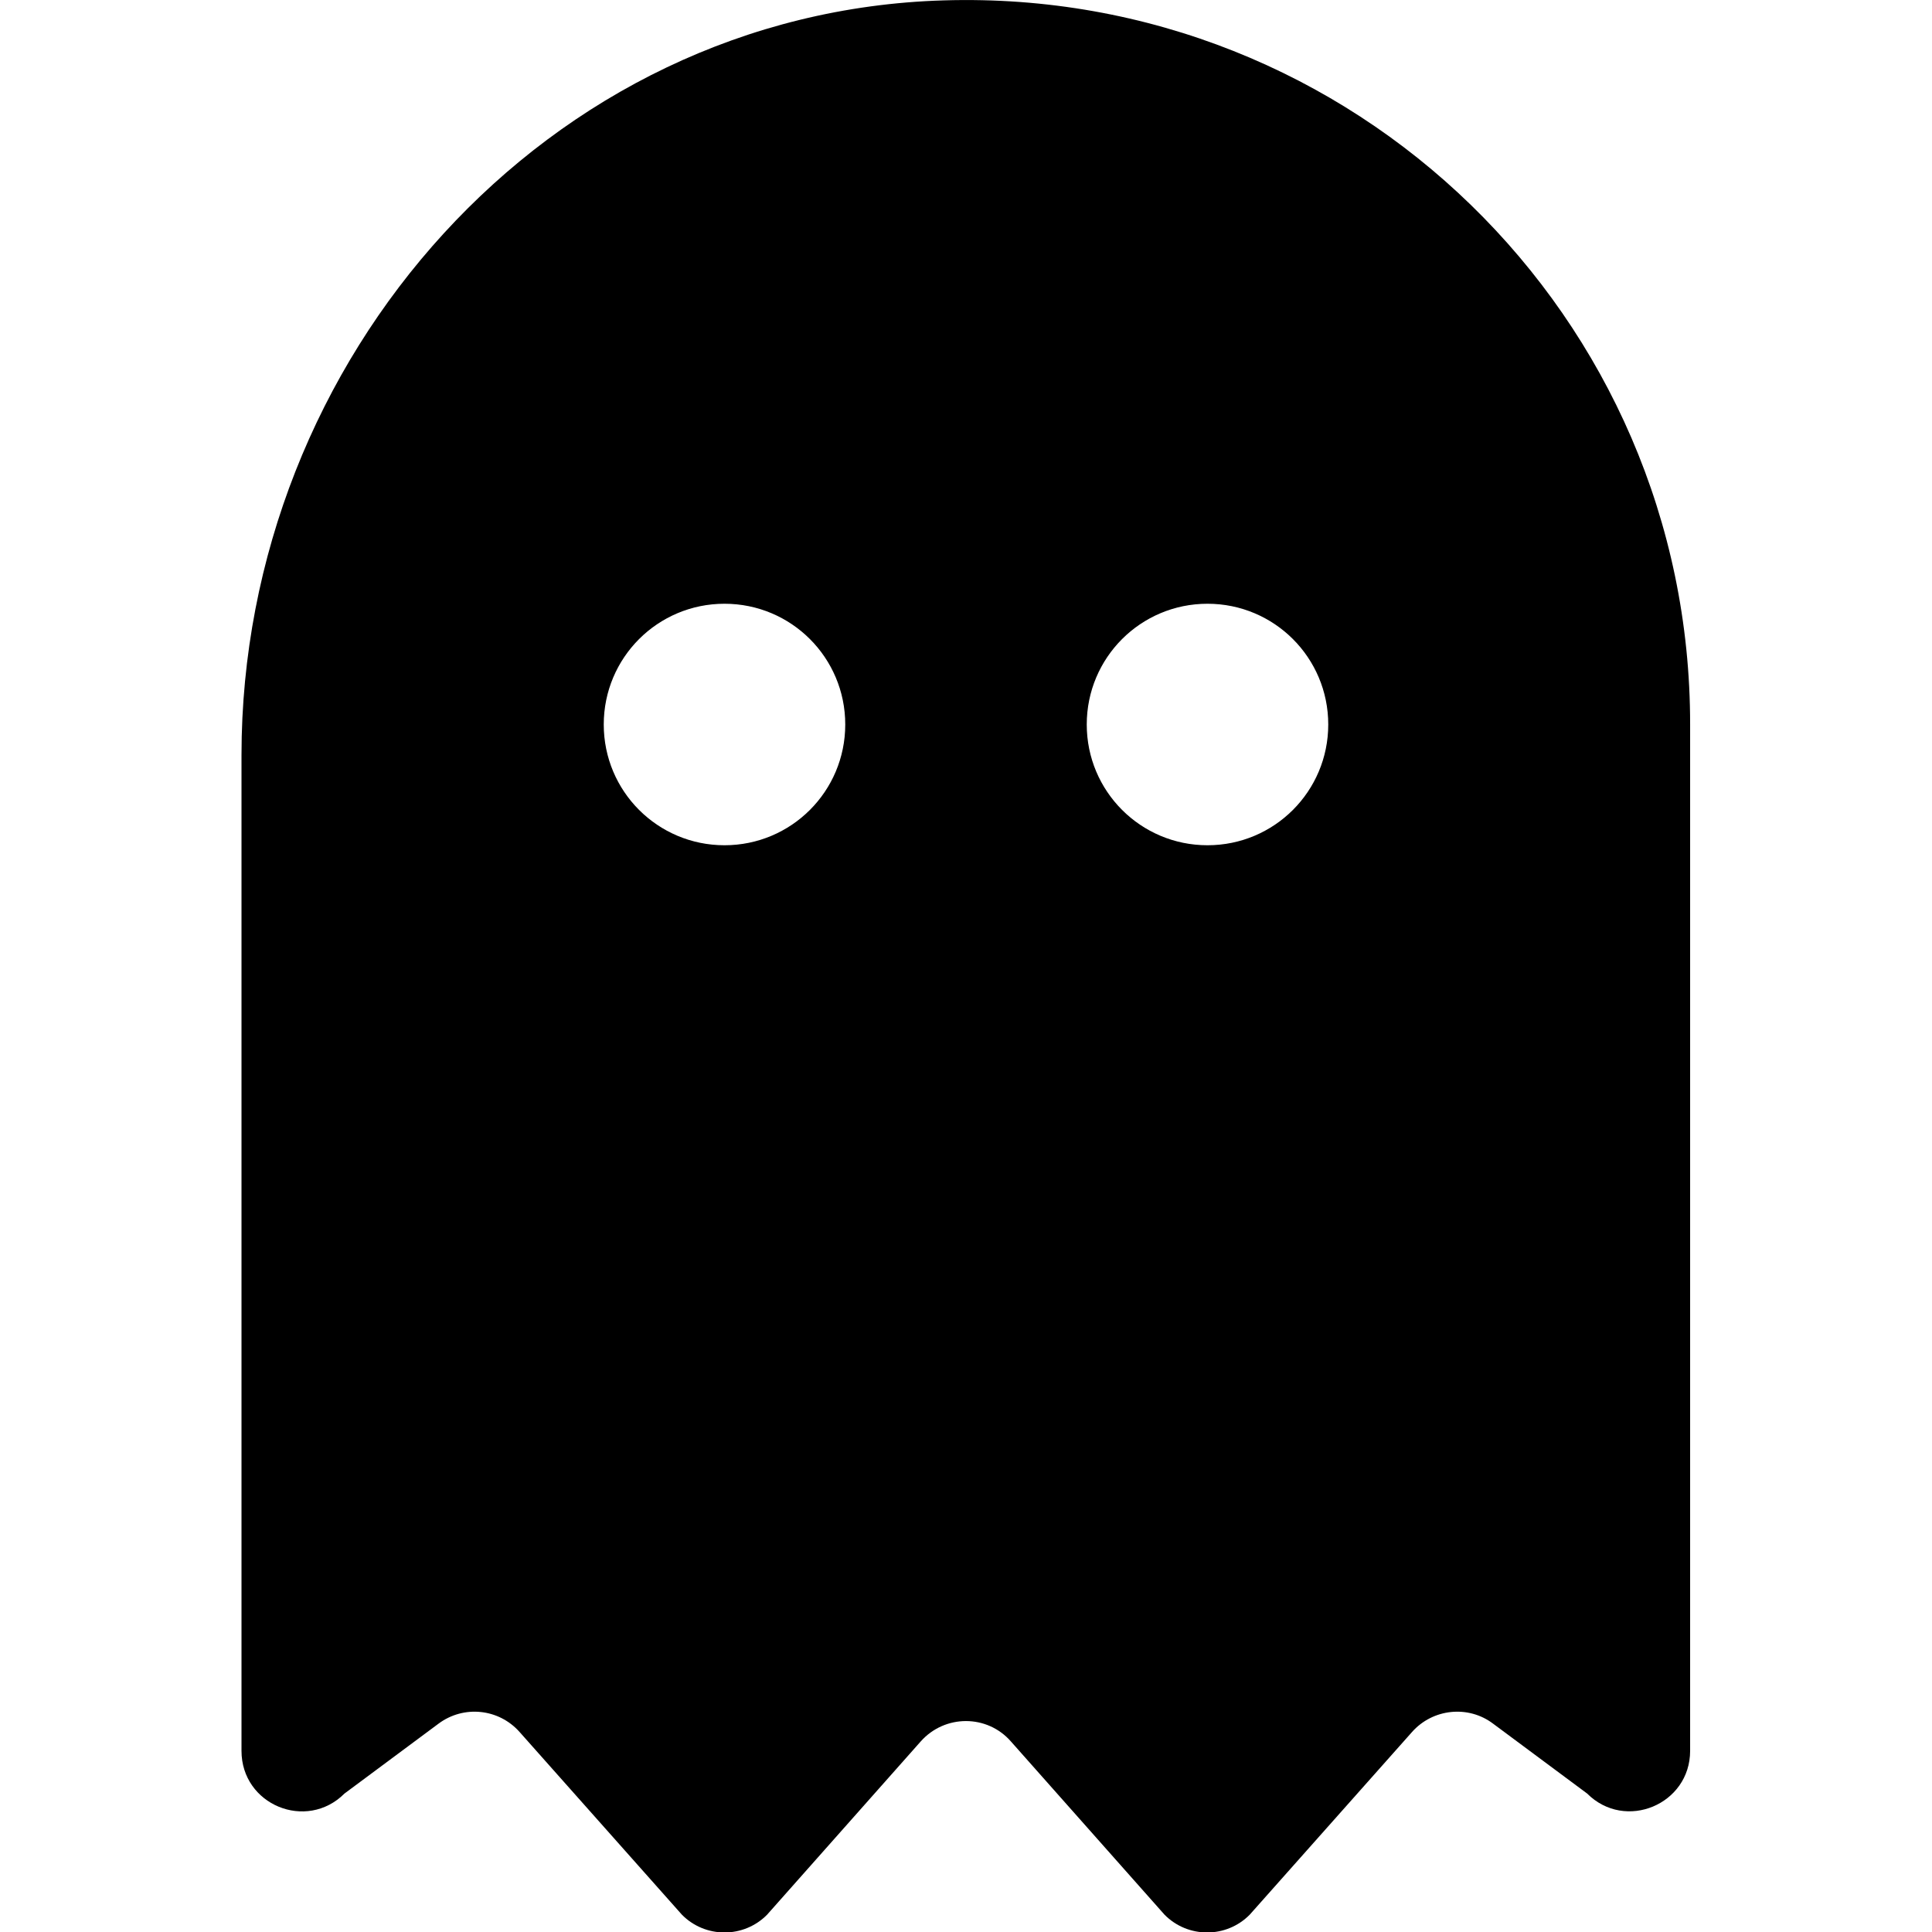
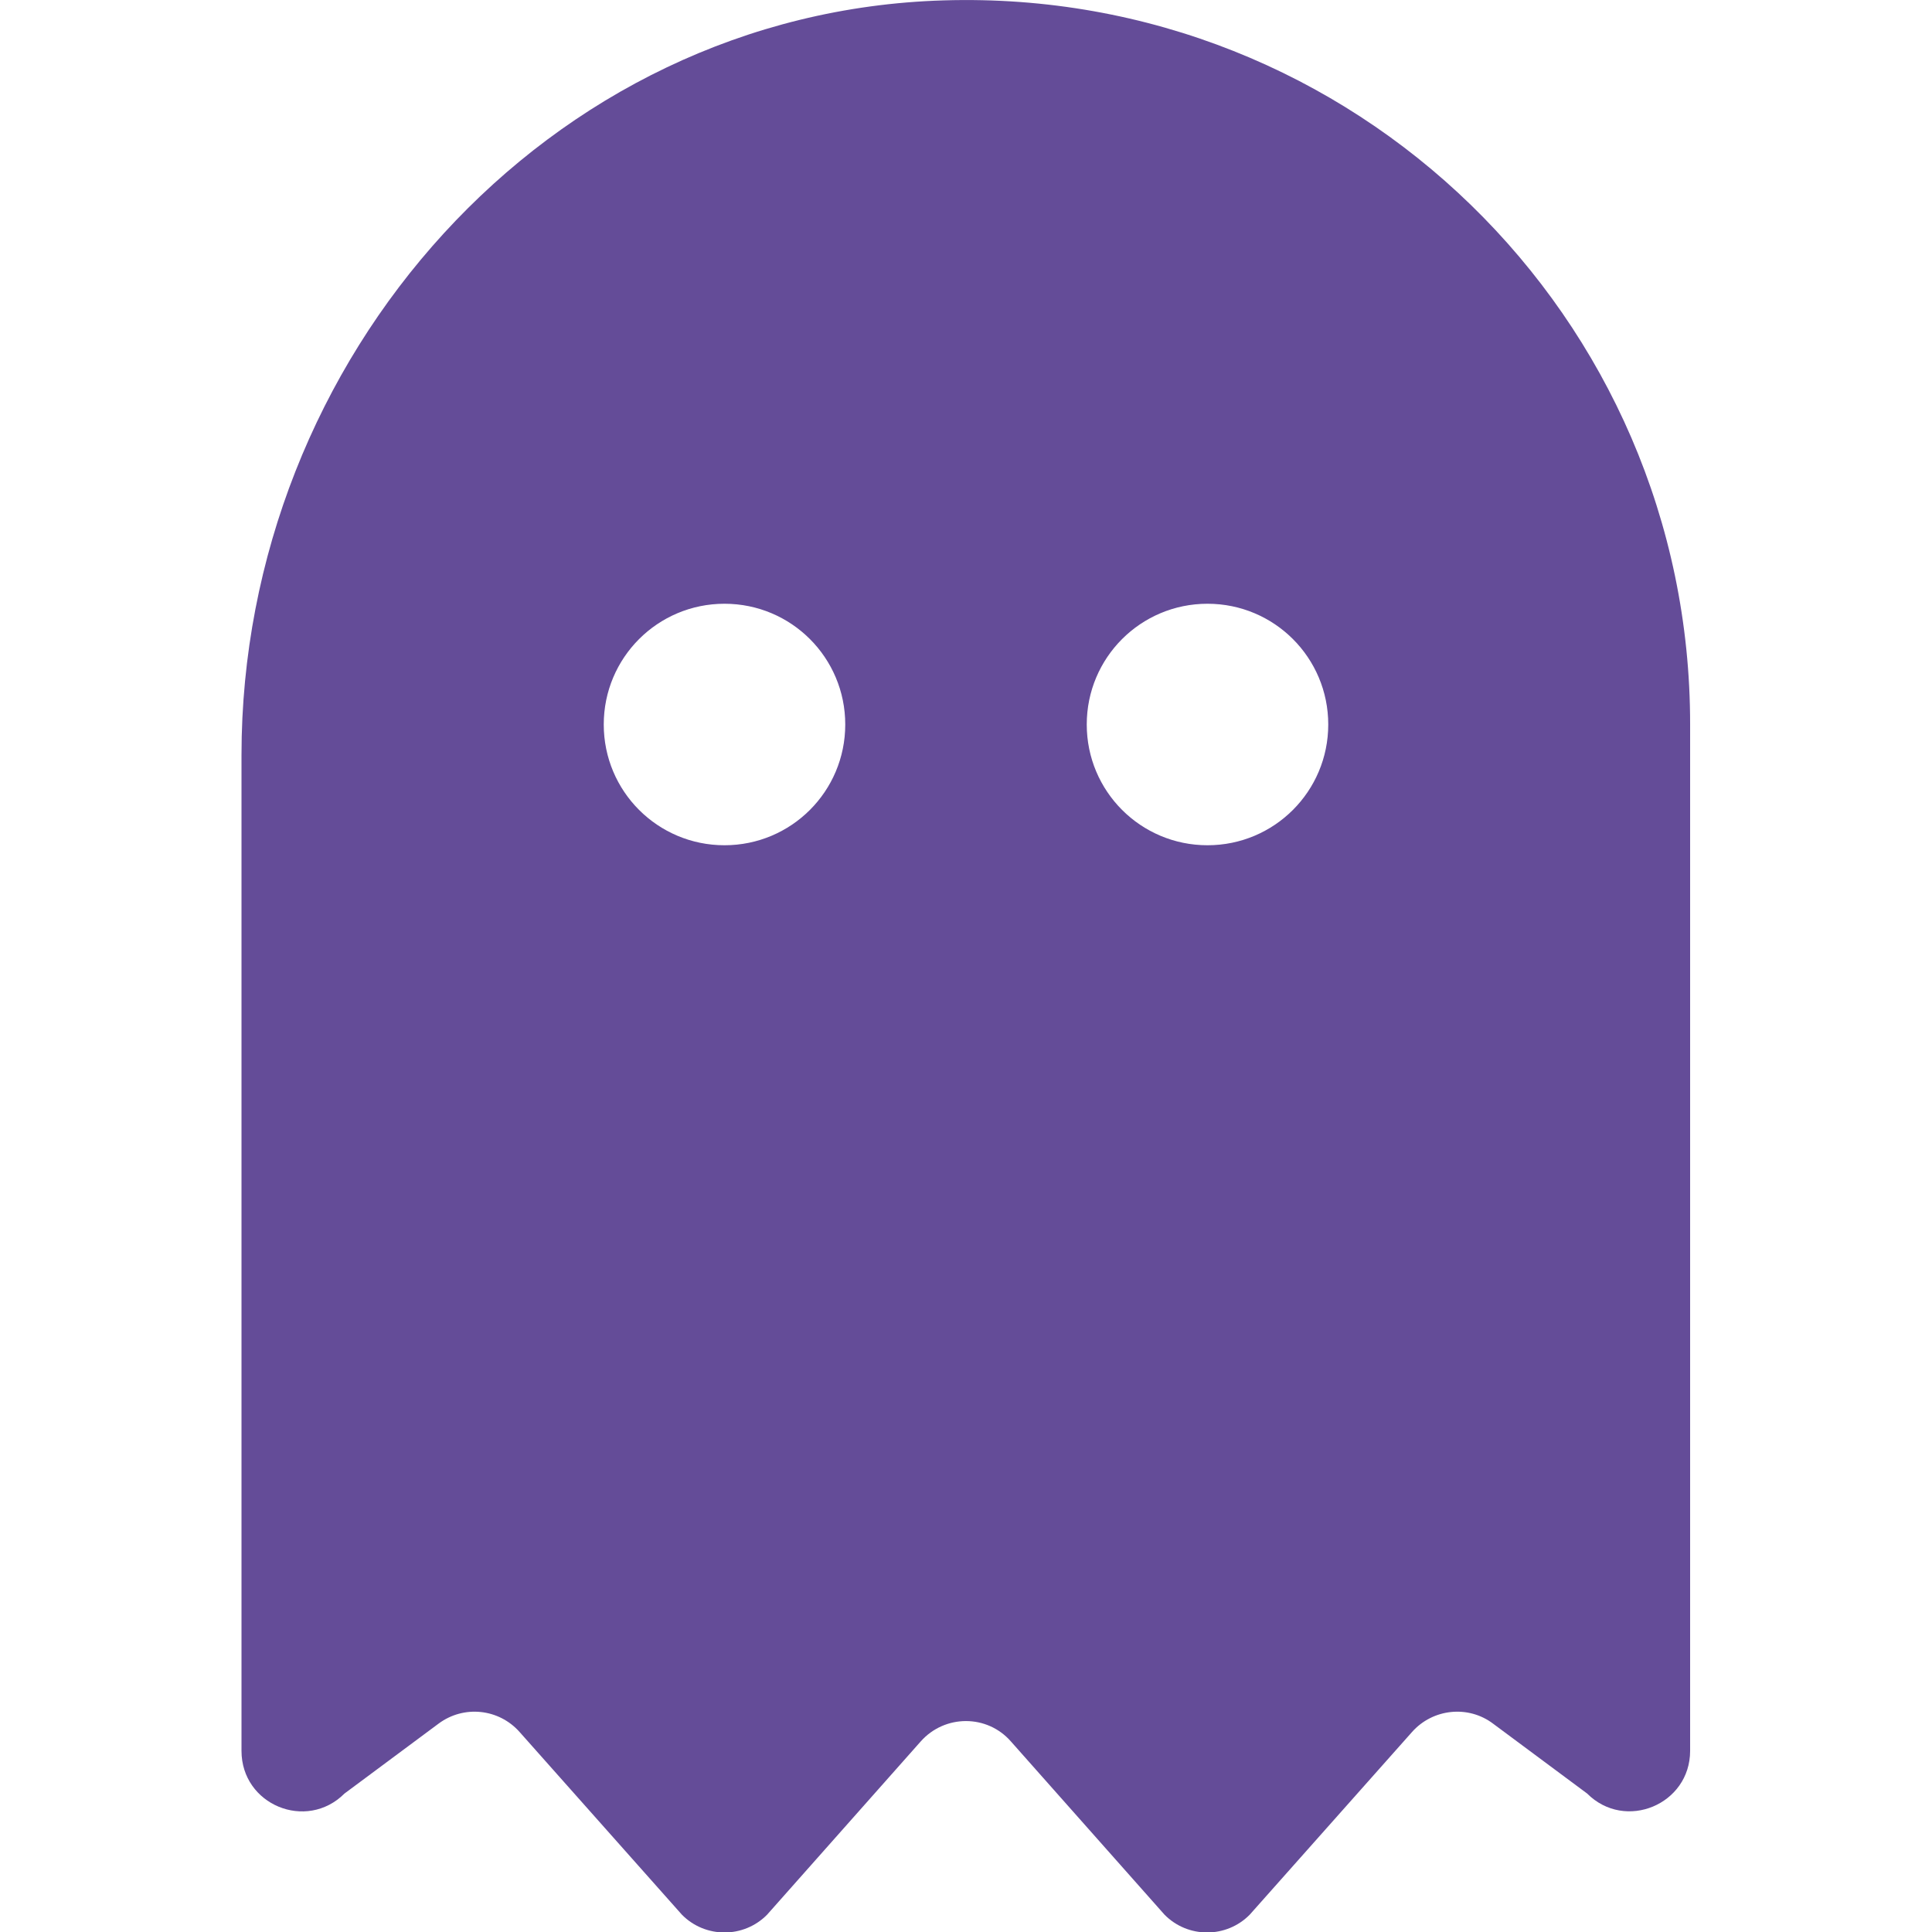
- <svg xmlns="http://www.w3.org/2000/svg" version="1.1" id="Calque_1" focusable="false" x="0px" y="0px" viewBox="0 0 512 512" style="enable-background:new 0 0 512 512;" xml:space="preserve">
+ <svg xmlns="http://www.w3.org/2000/svg" version="1.1" id="Calque_1" focusable="false" x="0px" y="0px" viewBox="0 0 512 512" fill="#644C98" style="enable-background:new 0 0 512 512;" xml:space="preserve">
  <path d="M250.1,0.1C145,3.2,64,94.9,64,200.1V464c0,14.3,17.2,21.4,27.3,11.3l24.9-18.5c6.7-5,16-4,21.5,2.2l43,48.4  c6.2,6.3,16.4,6.3,22.6,0l40.7-45.9c6.4-7.2,17.6-7.2,23.9,0l40.7,45.9c6.2,6.3,16.4,6.3,22.6,0l43-48.4c5.5-6.2,14.9-7.2,21.5-2.2  l24.9,18.5c10.1,10.1,27.3,2.9,27.3-11.3V192C448,84,358.8-3.2,250.1,0.1z M192,224c-17.7,0-32-14.3-32-32s14.3-32,32-32  s32,14.3,32,32S209.7,224,192,224z M320,224c-17.7,0-32-14.3-32-32s14.3-32,32-32s32,14.3,32,32S337.7,224,320,224z" />
</svg>
